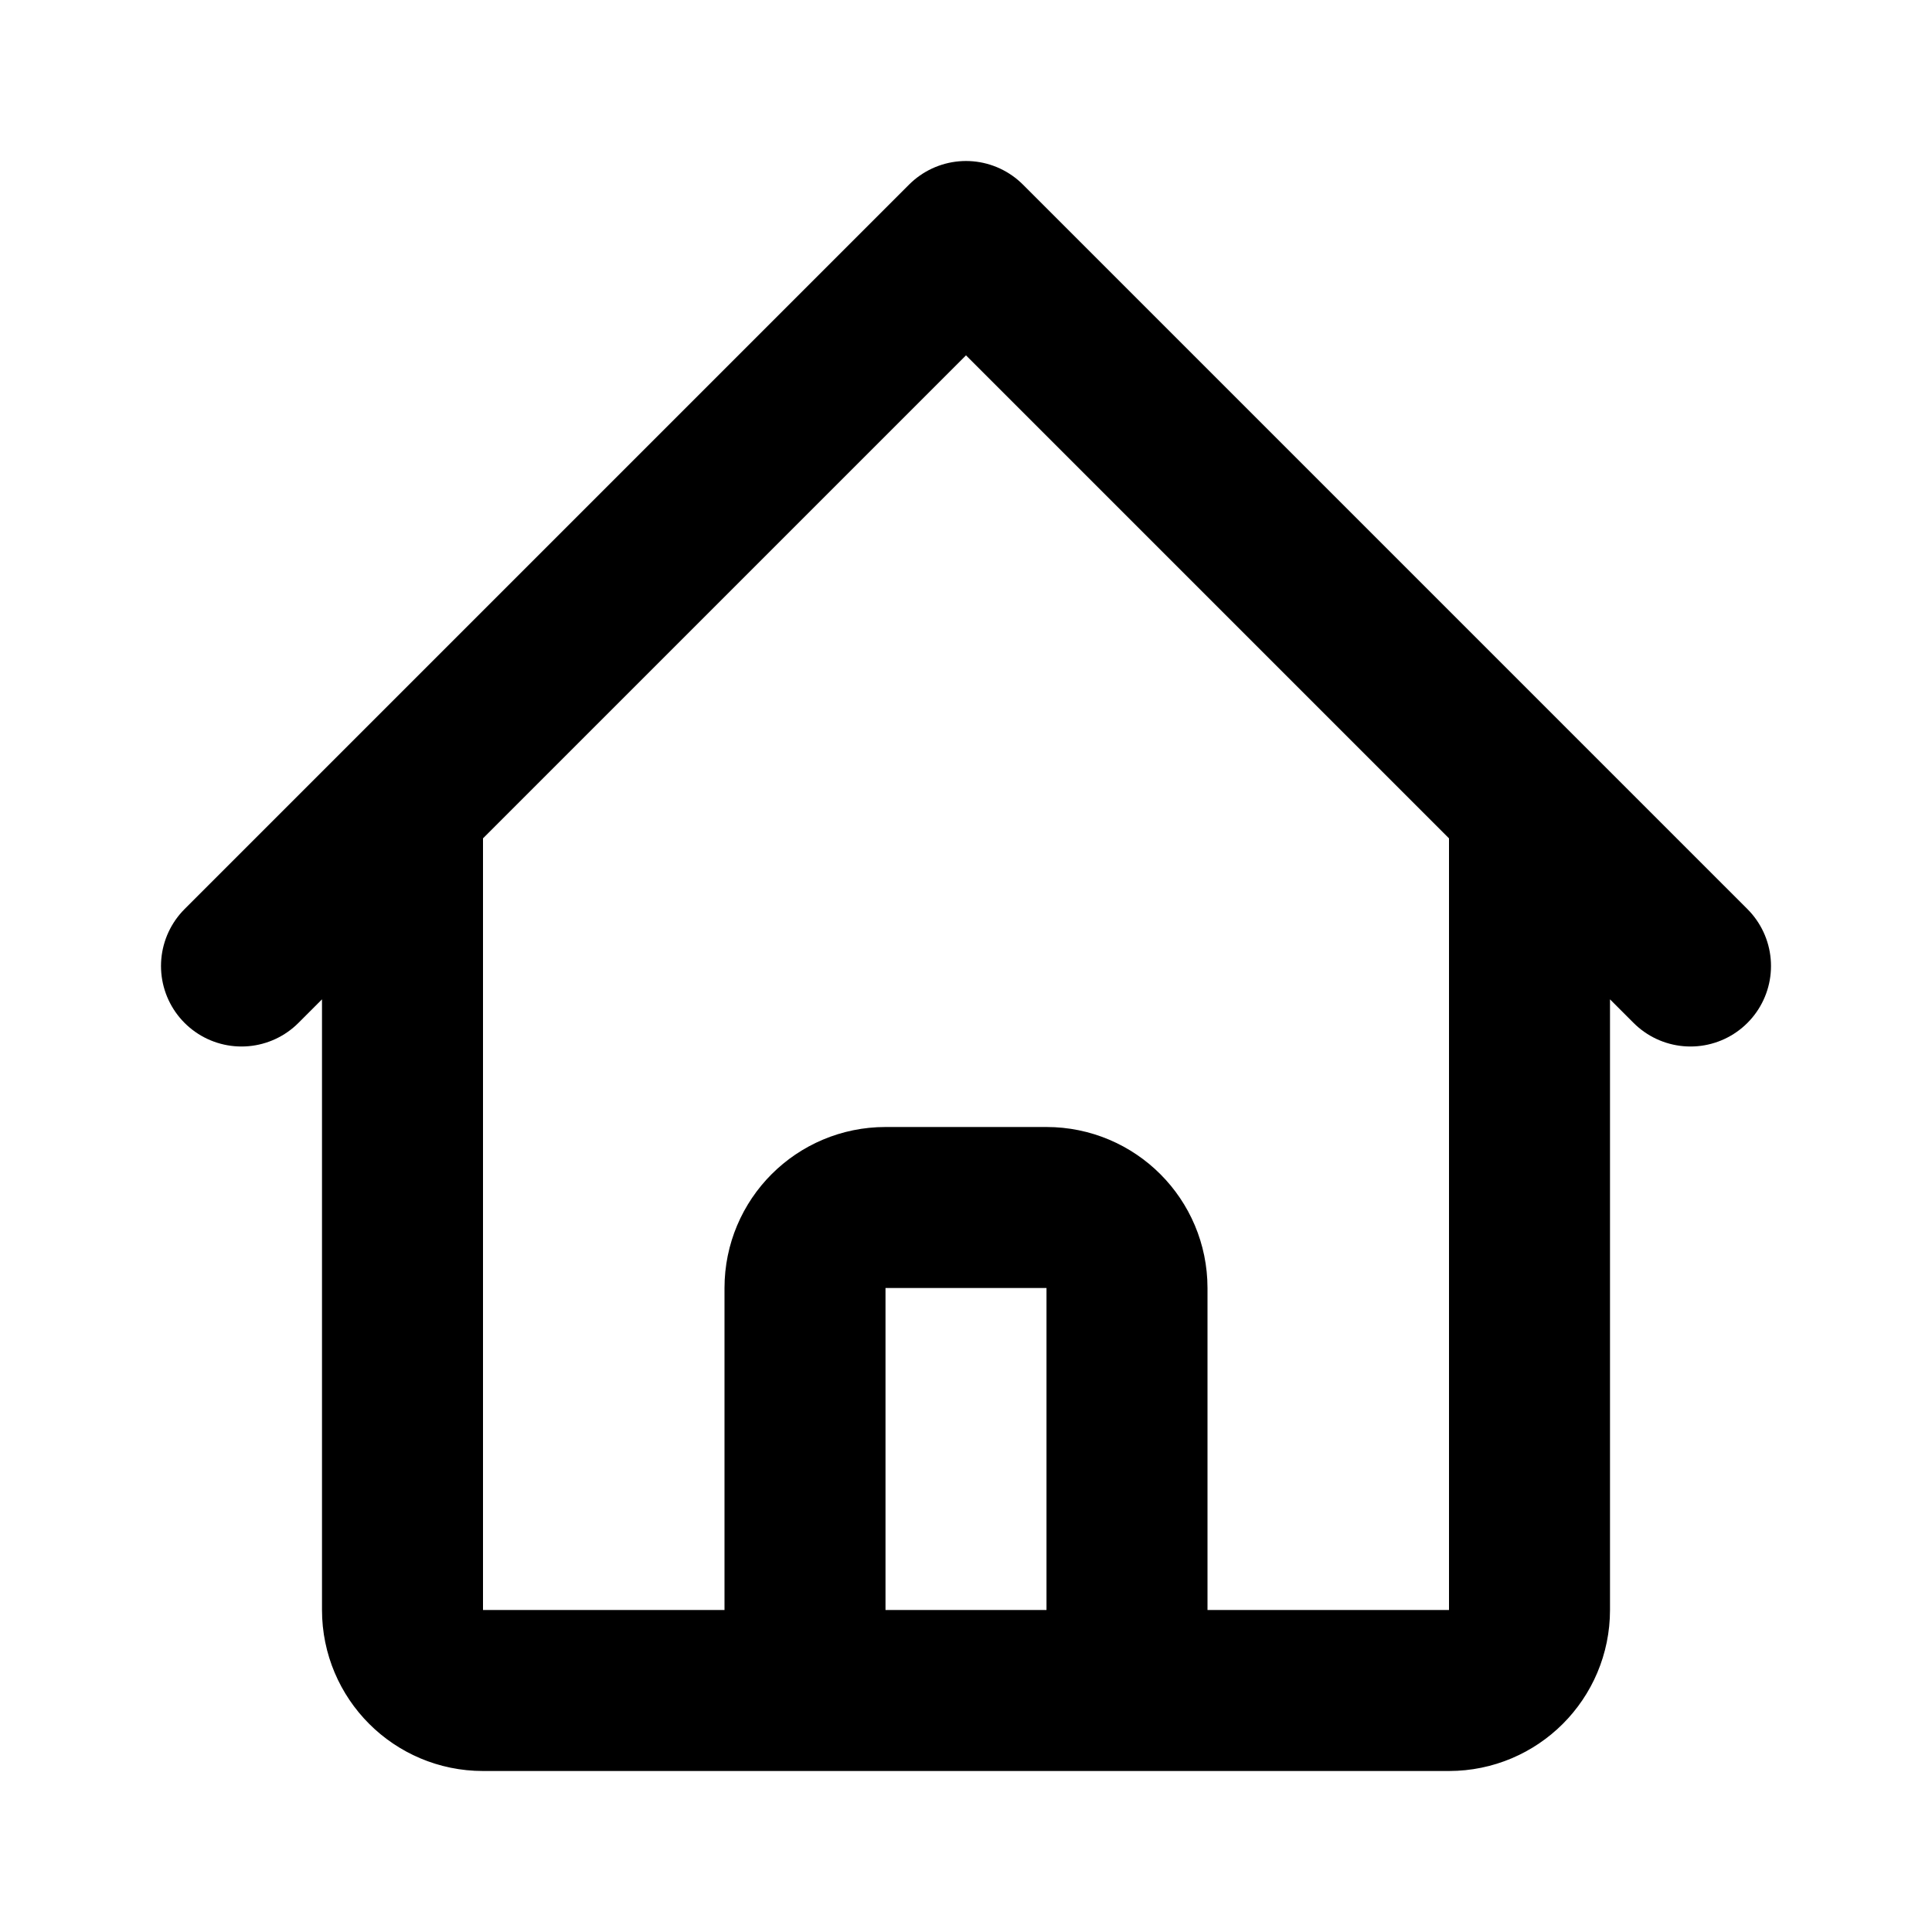
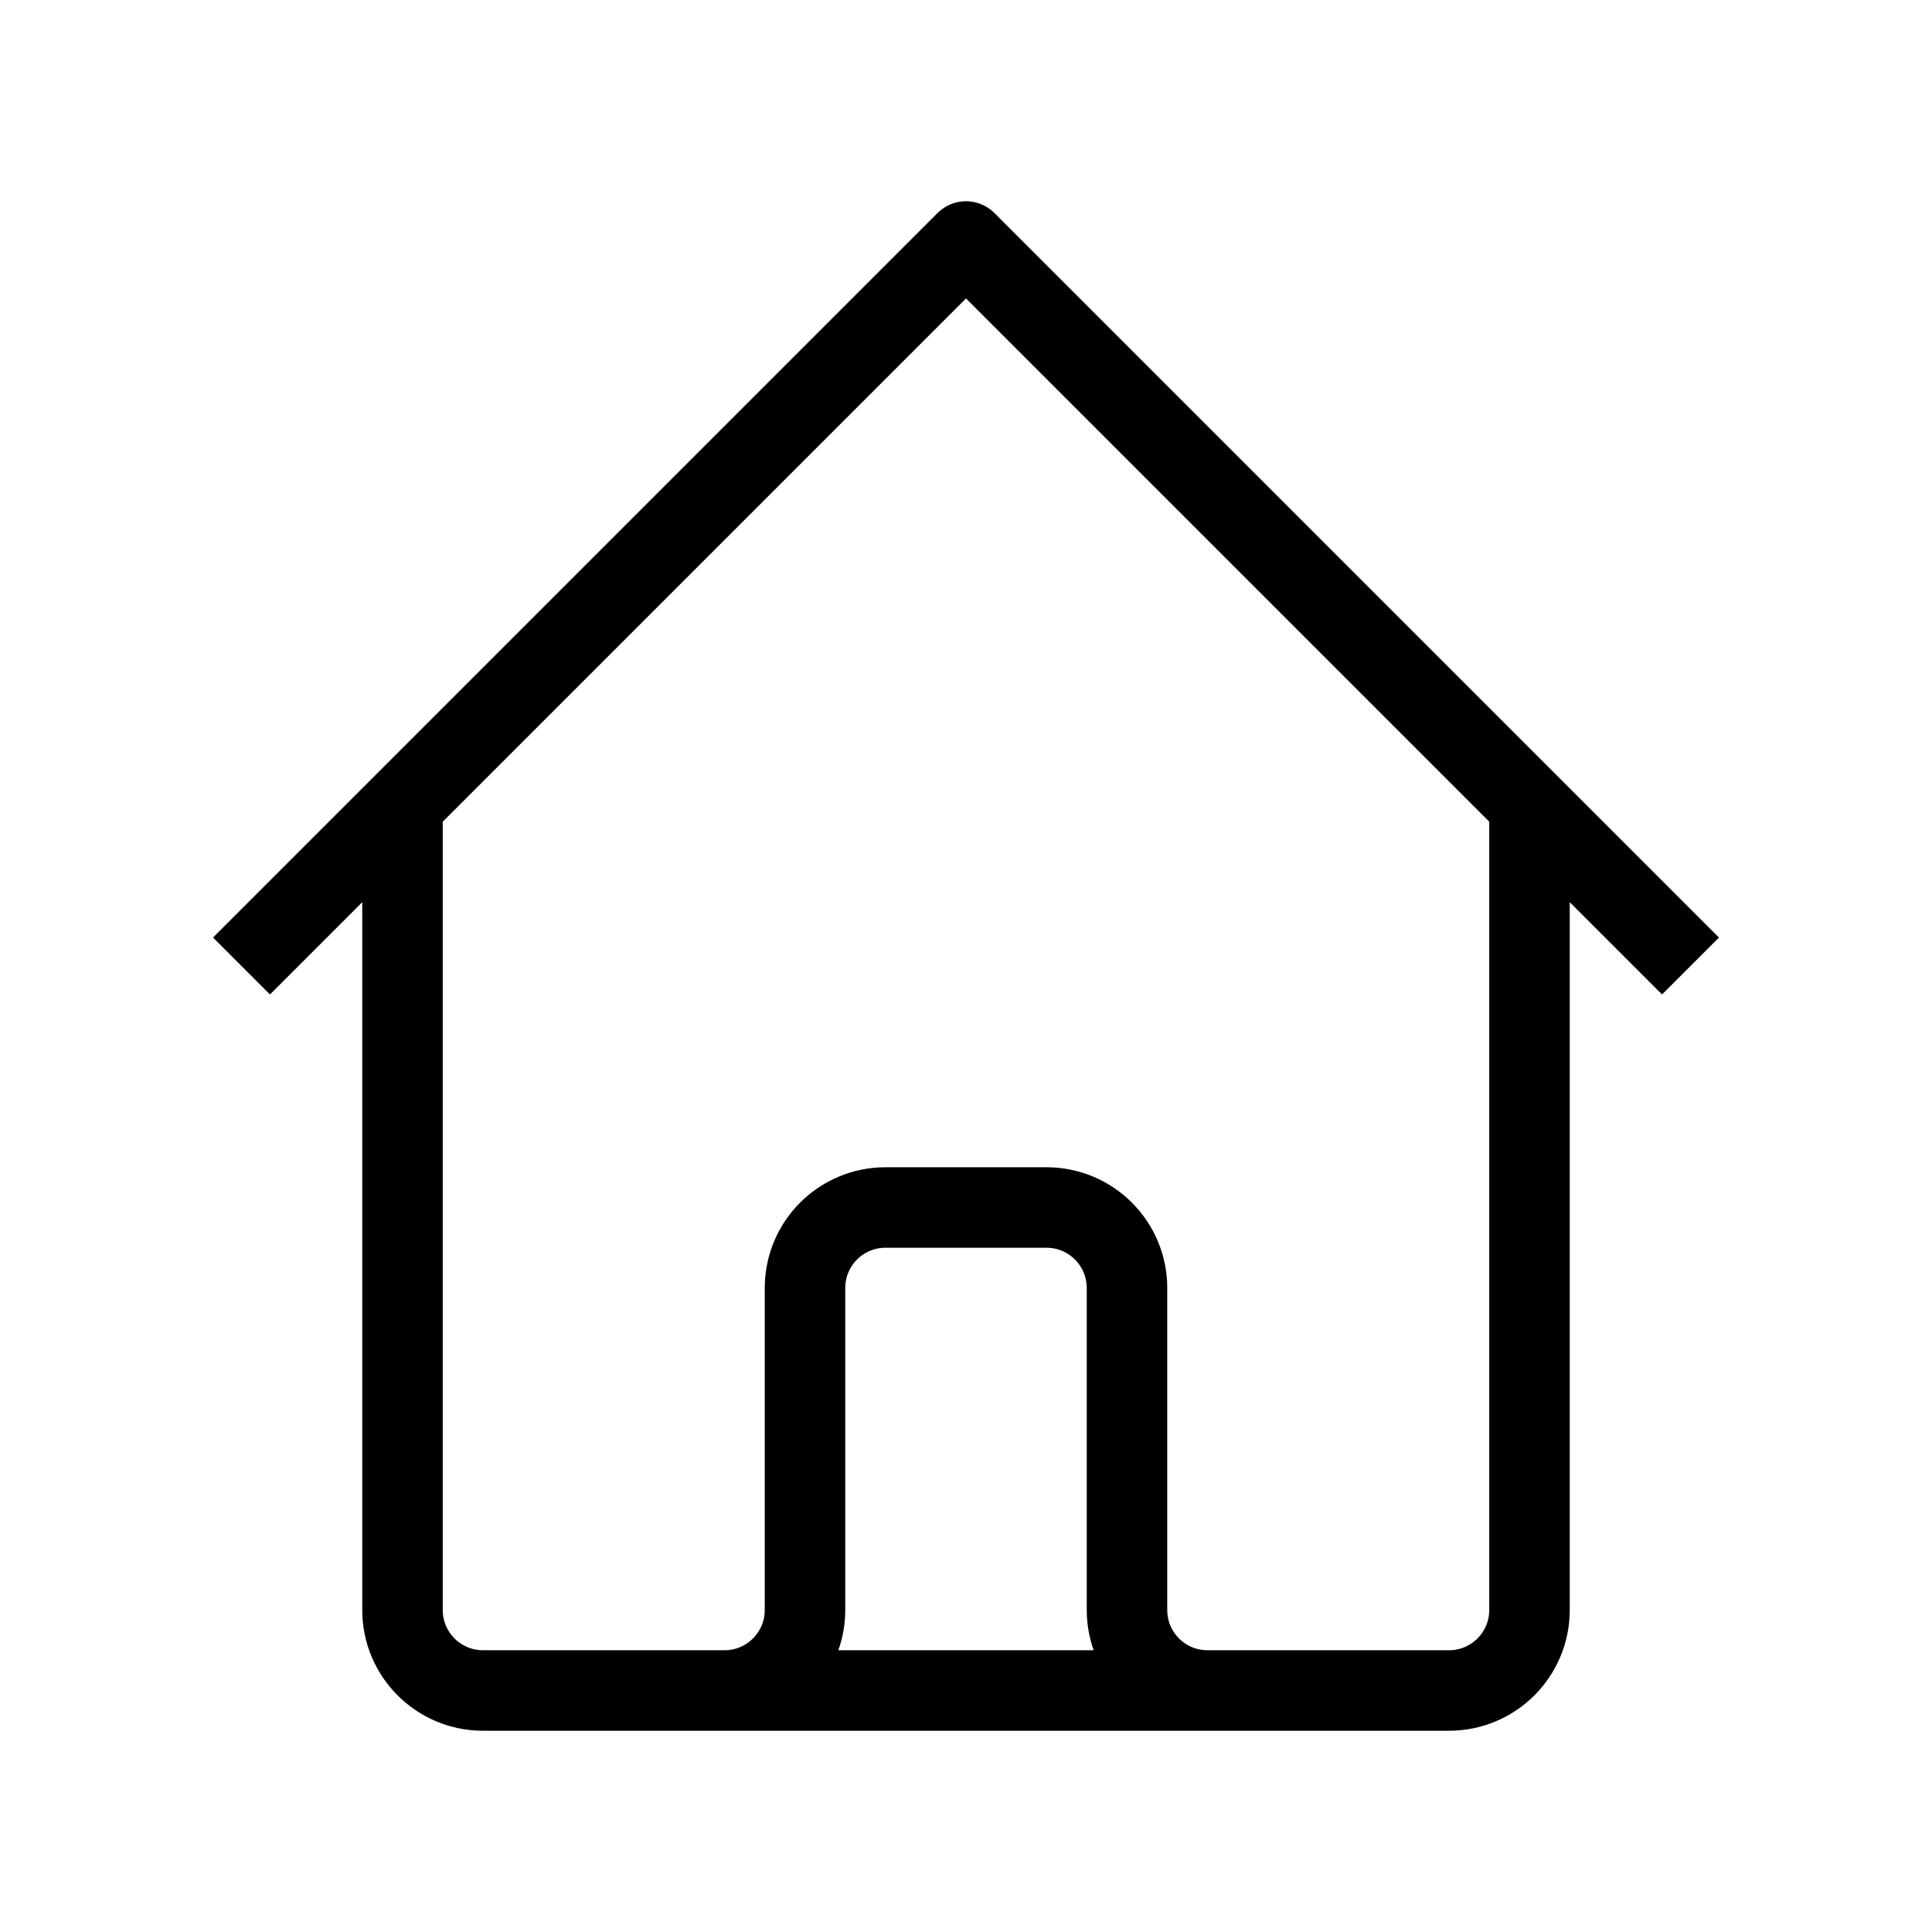
- <svg fill="none" stroke-linecap="round" stroke-linejoin="round" stroke-width="2" viewBox="0 0 24 24" stroke="currentColor">
+ <svg fill="none" strokeLinecap="round" stroke-linejoin="round" strokeWidth="2" viewBox="0 0 24 24" stroke="currentColor">
  <path d="M3 12l2-2m0 0l7-7 7 7M5 10v10a1 1 0 001 1h3m10-11l2 2m-2-2v10a1 1 0 01-1 1h-3m-6 0a1 1 0 001-1v-4a1 1 0 011-1h2a1 1 0 011 1v4a1 1 0 001 1m-6 0h6" />
</svg>
